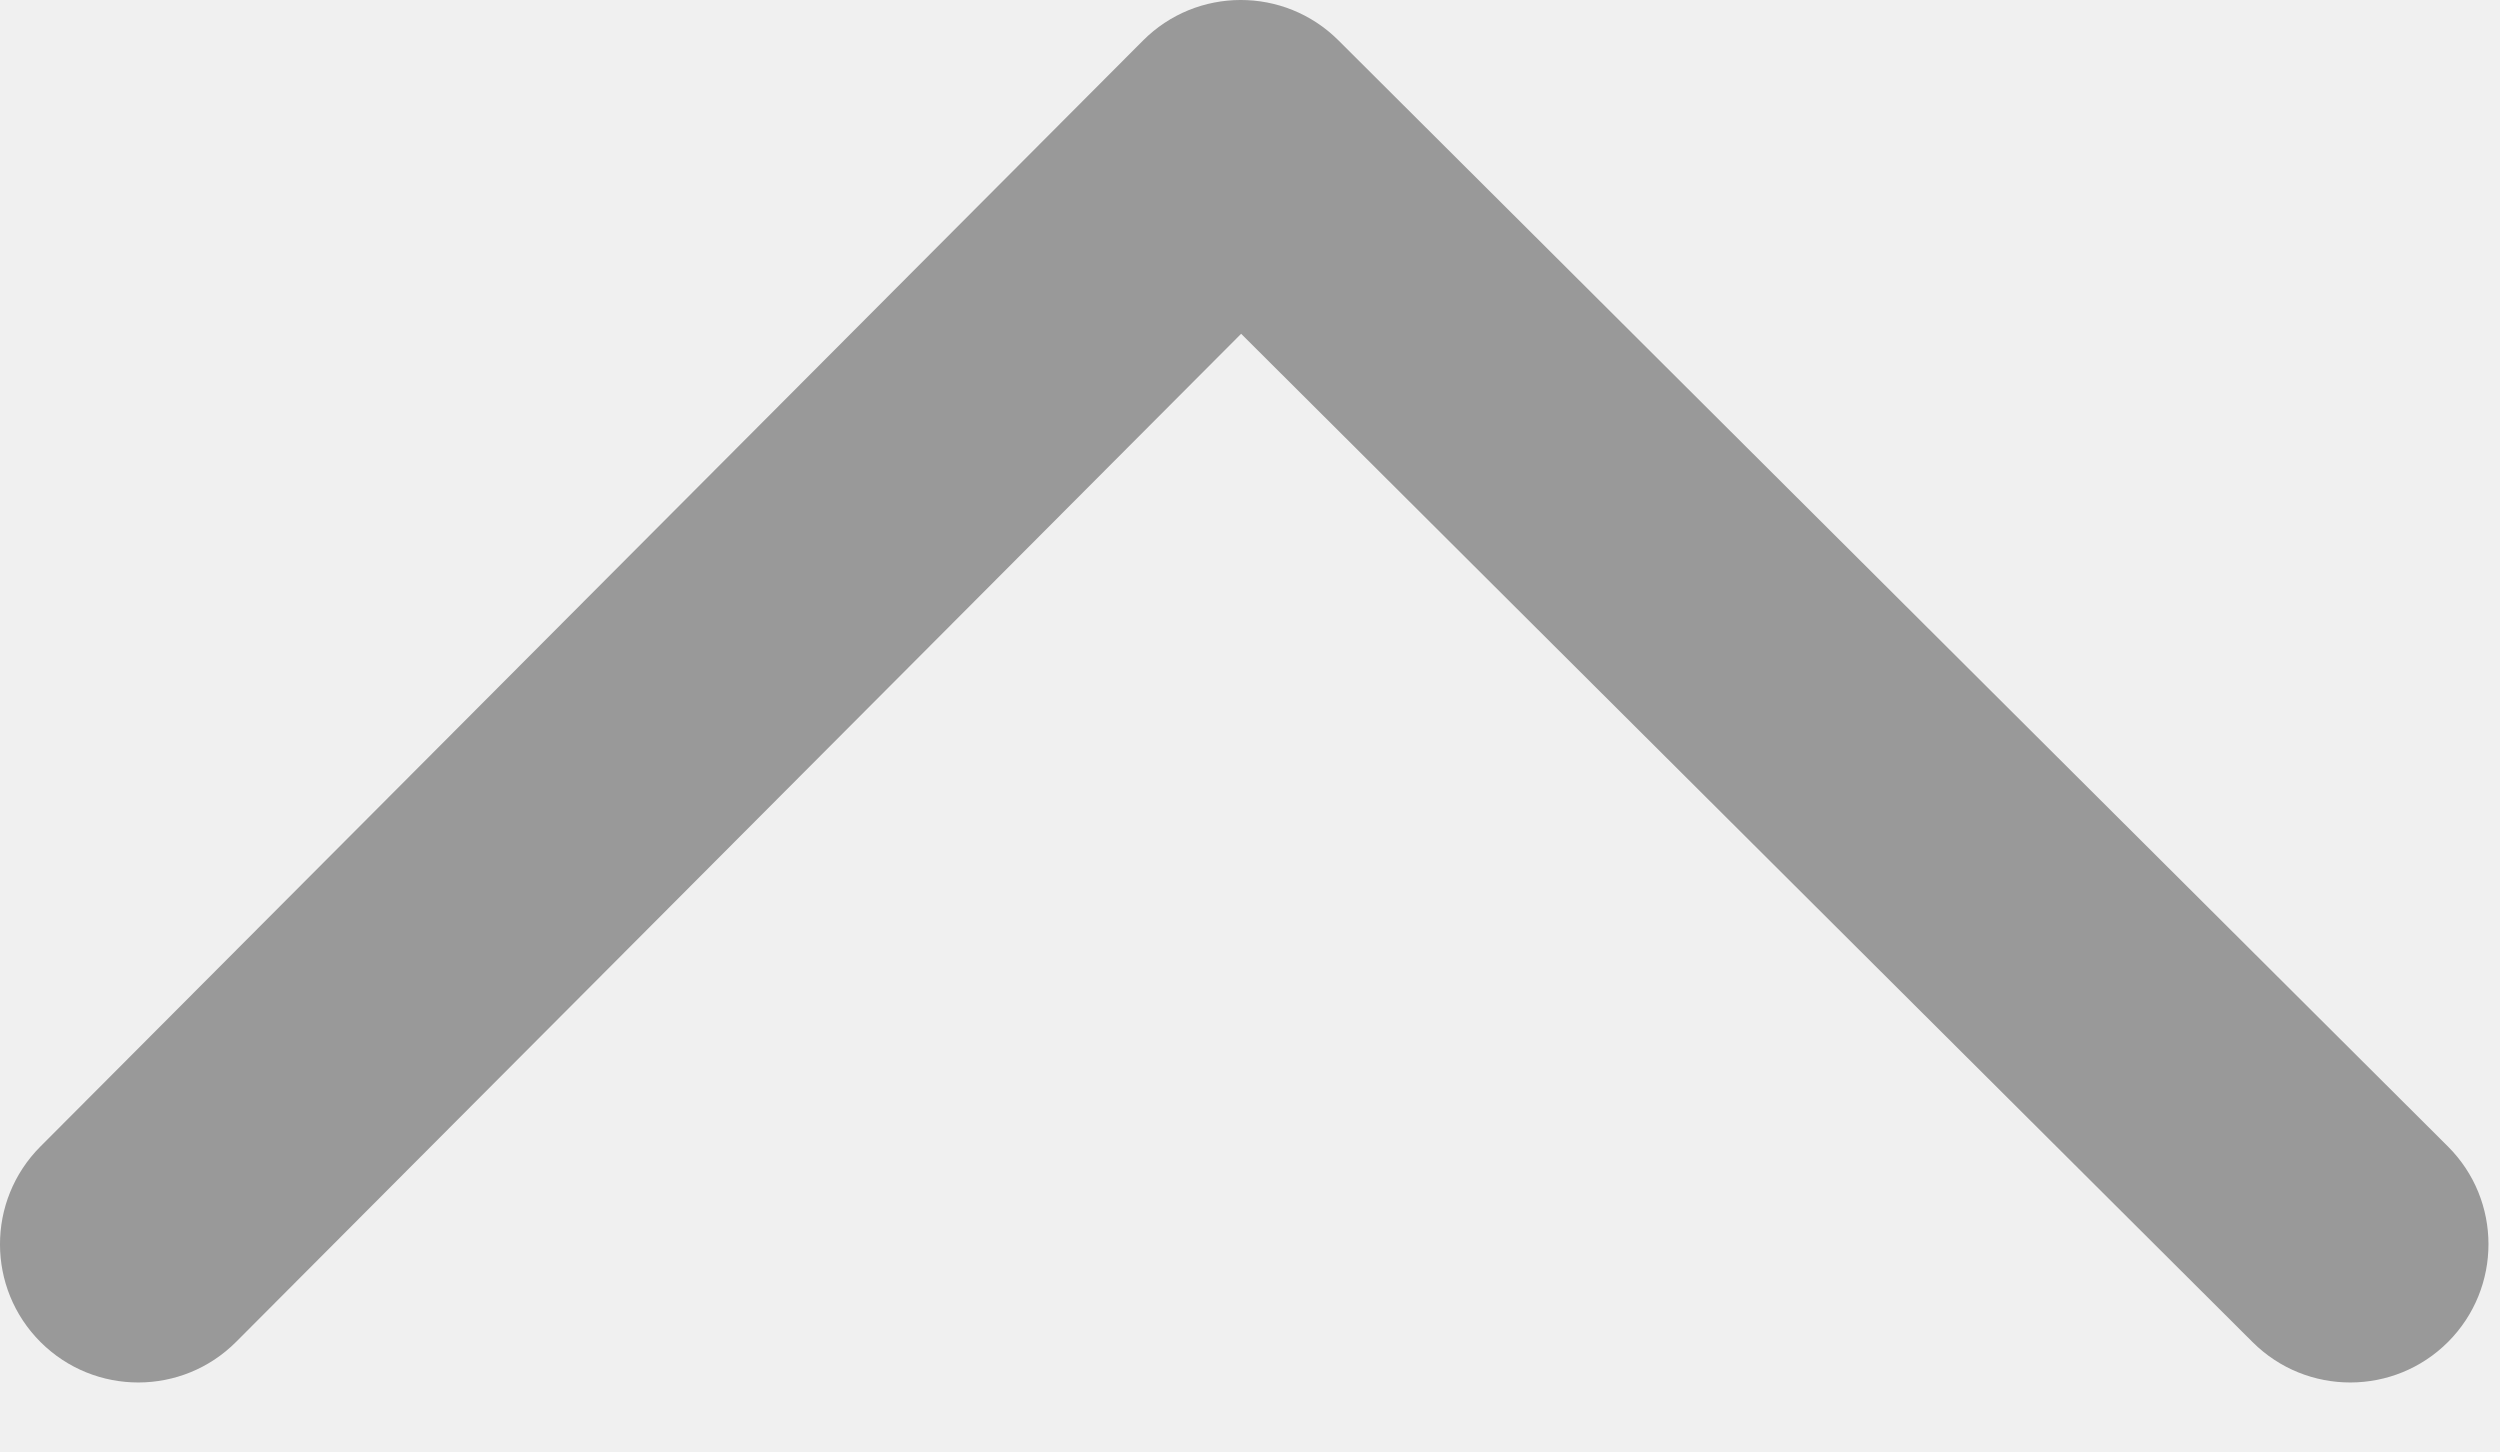
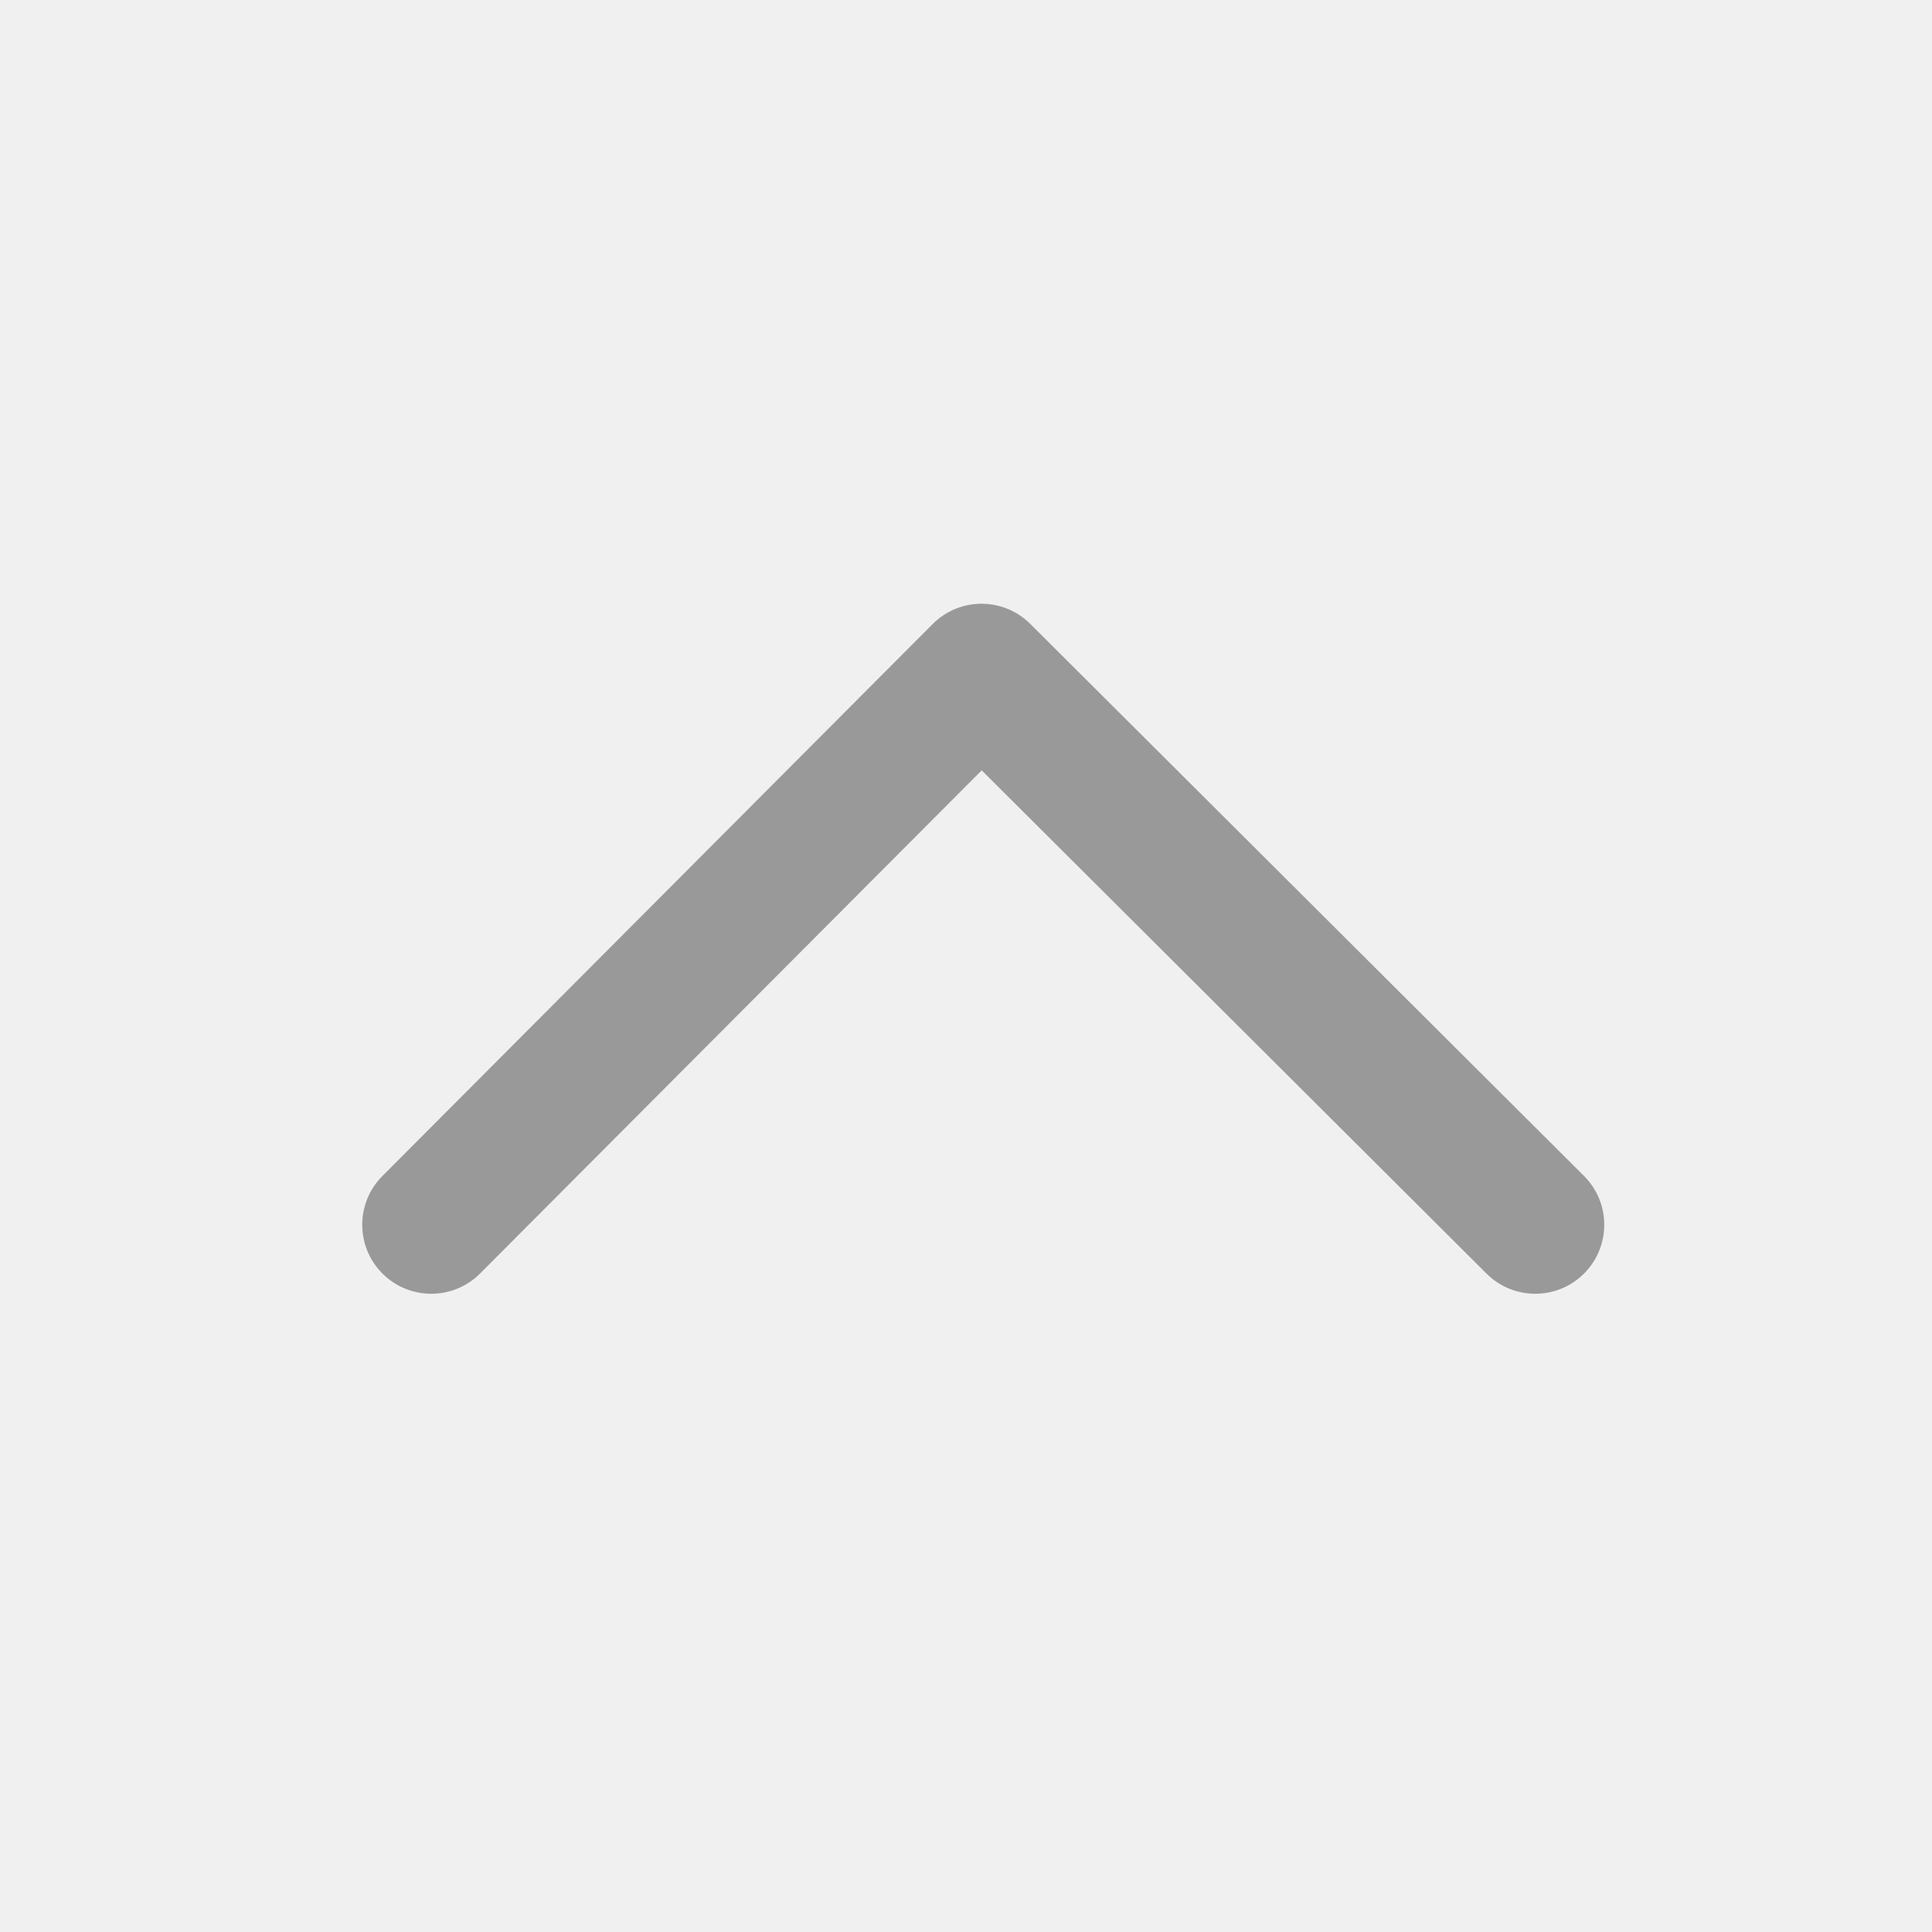
- <svg xmlns="http://www.w3.org/2000/svg" width="31" height="18" viewBox="0 0 31 18">
-   <path fill="#999" d="M2.928,0.504 C2.26,-0.166 1.175,-0.168 0.504,0.5 C-0.167,1.169 -0.168,2.254 0.5,2.925 L14.172,16.639 C14.84,17.31 15.926,17.311 16.596,16.643 L30.353,2.928 C31.024,2.26 31.025,1.175 30.357,0.504 C29.689,-0.166 28.603,-0.168 27.933,0.5 L15.39,13.004 L2.928,0.504 Z" transform="matrix(1 0 0 -1 0 17.143)" />
+ <svg xmlns="http://www.w3.org/2000/svg" xmlns:xlink="http://www.w3.org/1999/xlink" width="48" height="48" viewBox="0 0 48 48">
+   <defs>
+     <rect id="收起-a" width="48" height="48" x="0" y="0" rx="1" />
+   </defs>
+   <g fill="none" fill-rule="evenodd">
+     <mask id="收起-b" fill="#fff">
+       <use xlink:href="#收起-a" />
+     </mask>
+     <path fill="#999" d="M11.928,15.504 C11.26,14.833 10.175,14.832 9.504,15.5 C8.833,16.169 8.832,17.254 9.5,17.925 L23.172,31.639 C23.84,32.309 24.926,32.311 25.596,31.643 L39.353,17.928 C40.024,17.26 40.025,16.175 39.357,15.504 C38.689,14.833 37.603,14.832 36.933,15.5 L24.39,28.004 L11.928,15.504 Z" mask="url(#收起-b)" transform="matrix(1 0 0 -1 0 47.143)" />
+   </g>
</svg>
